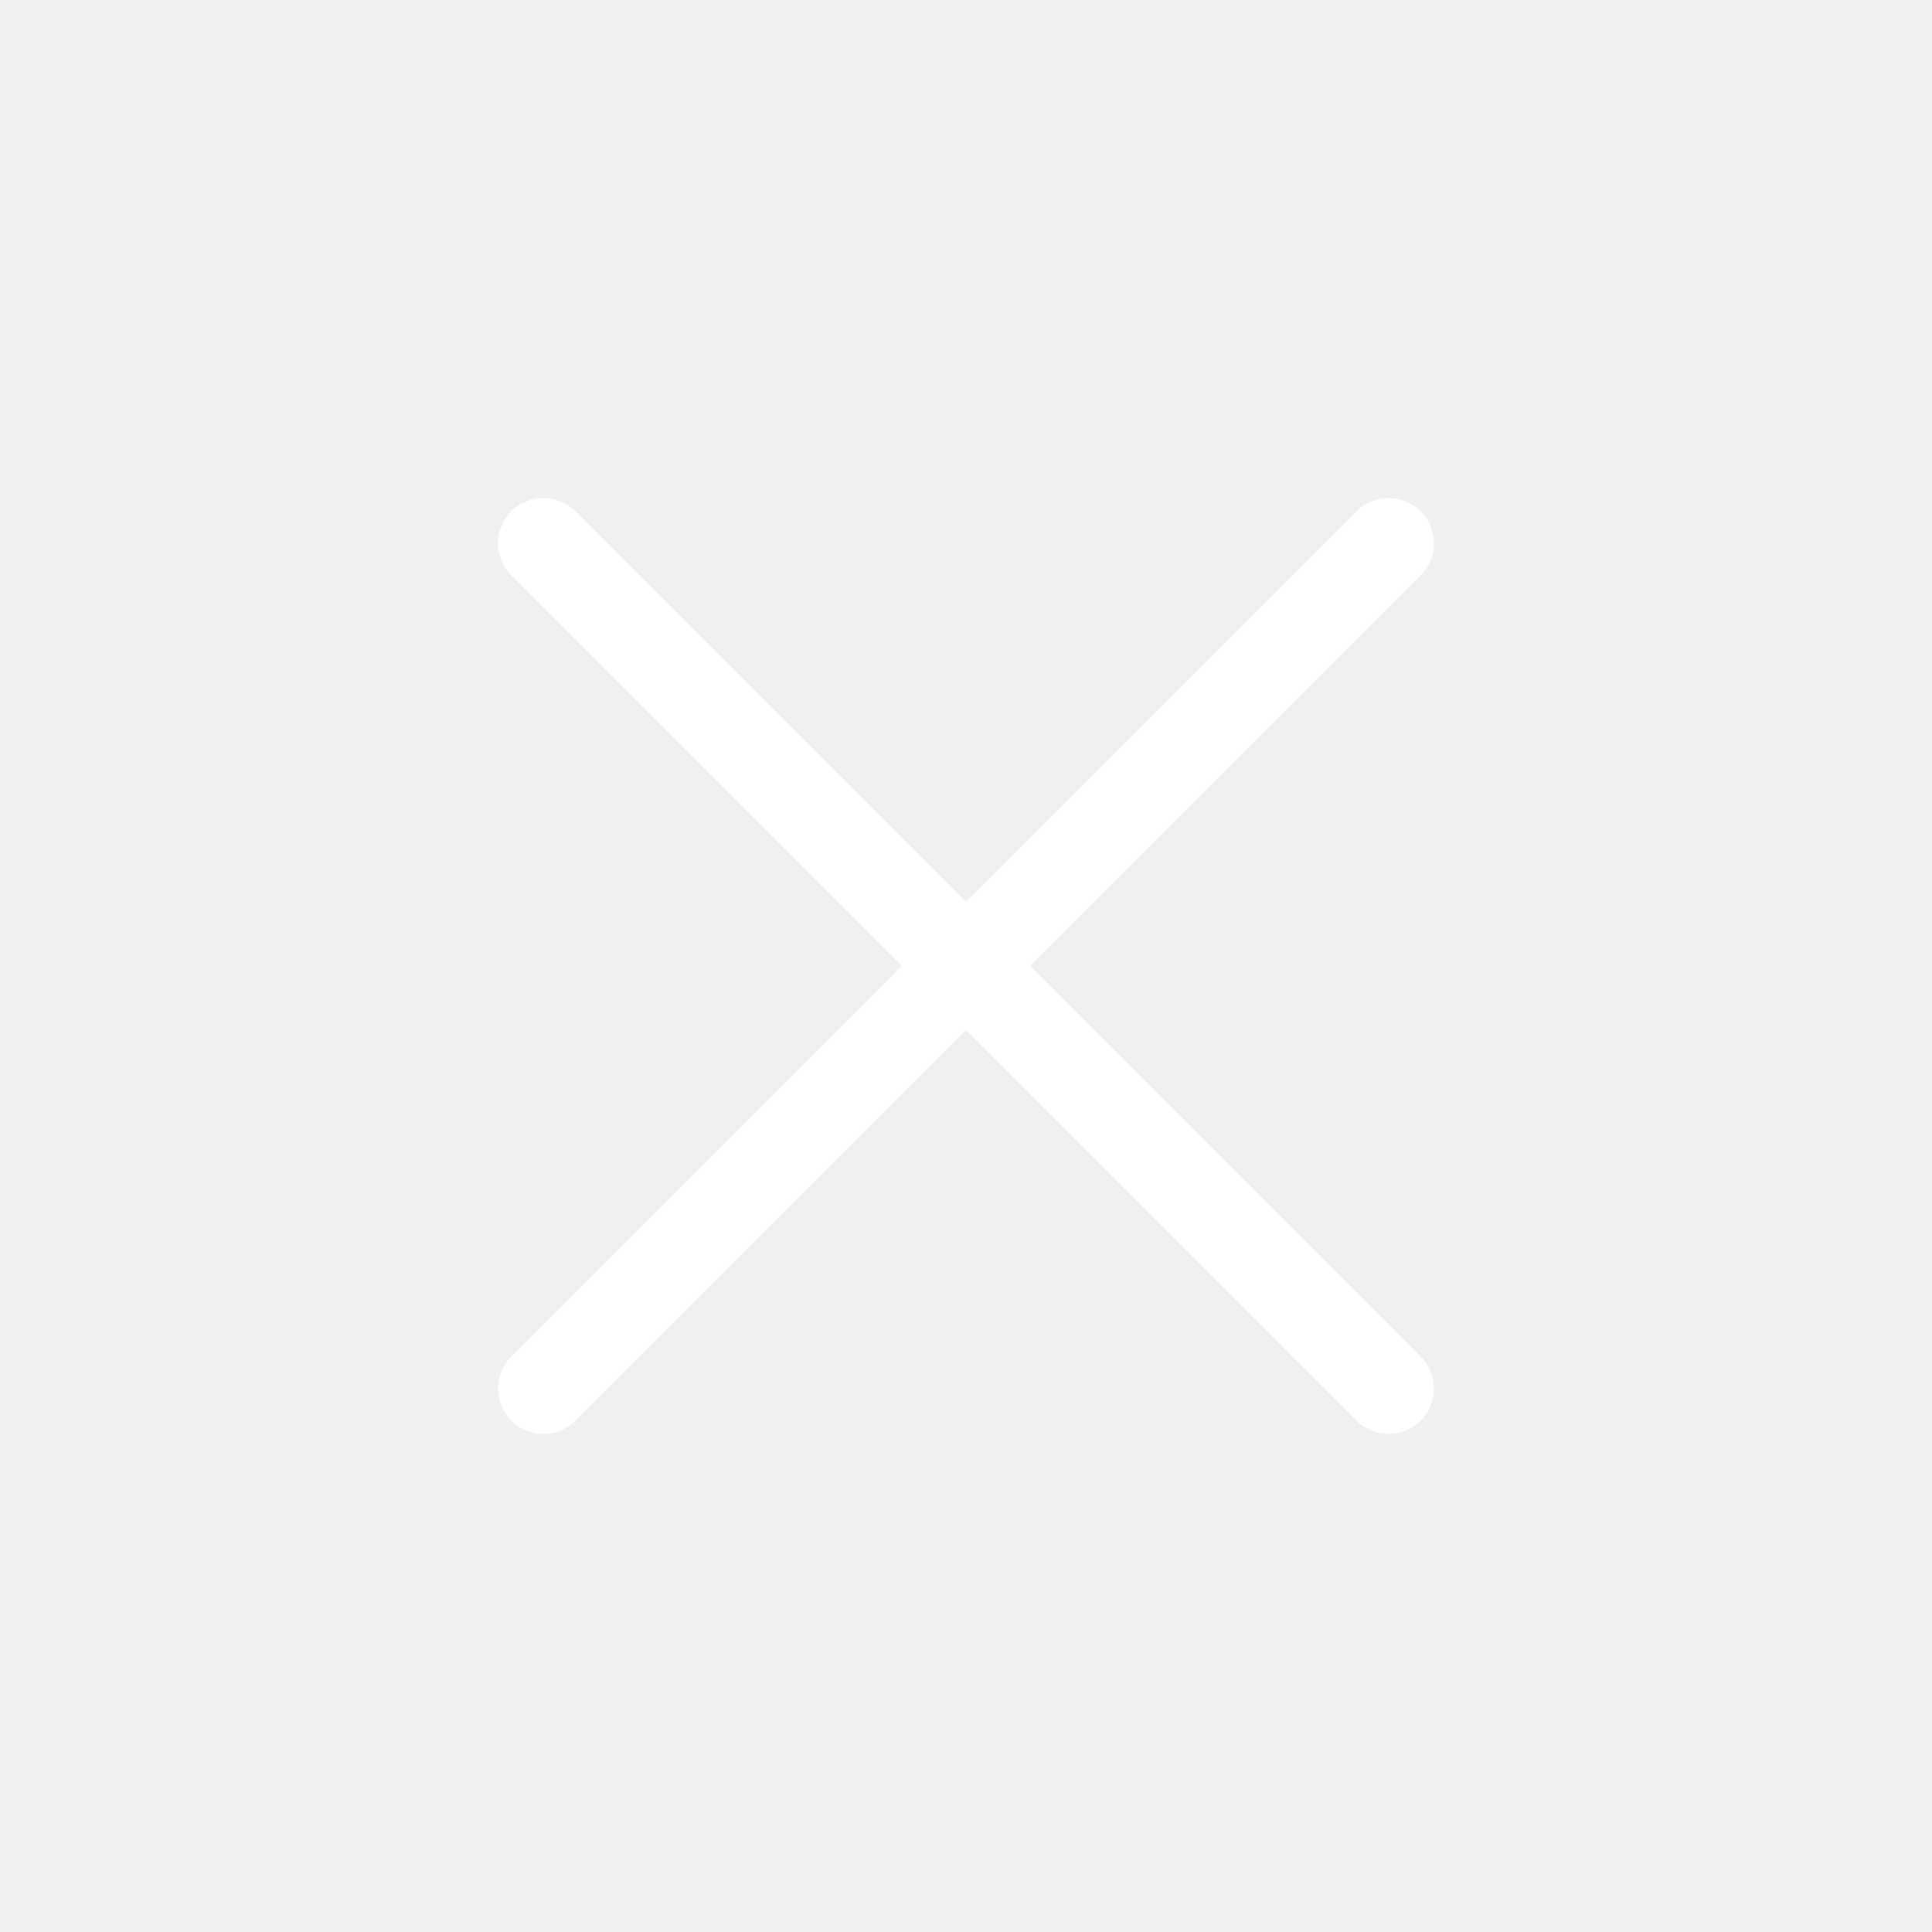
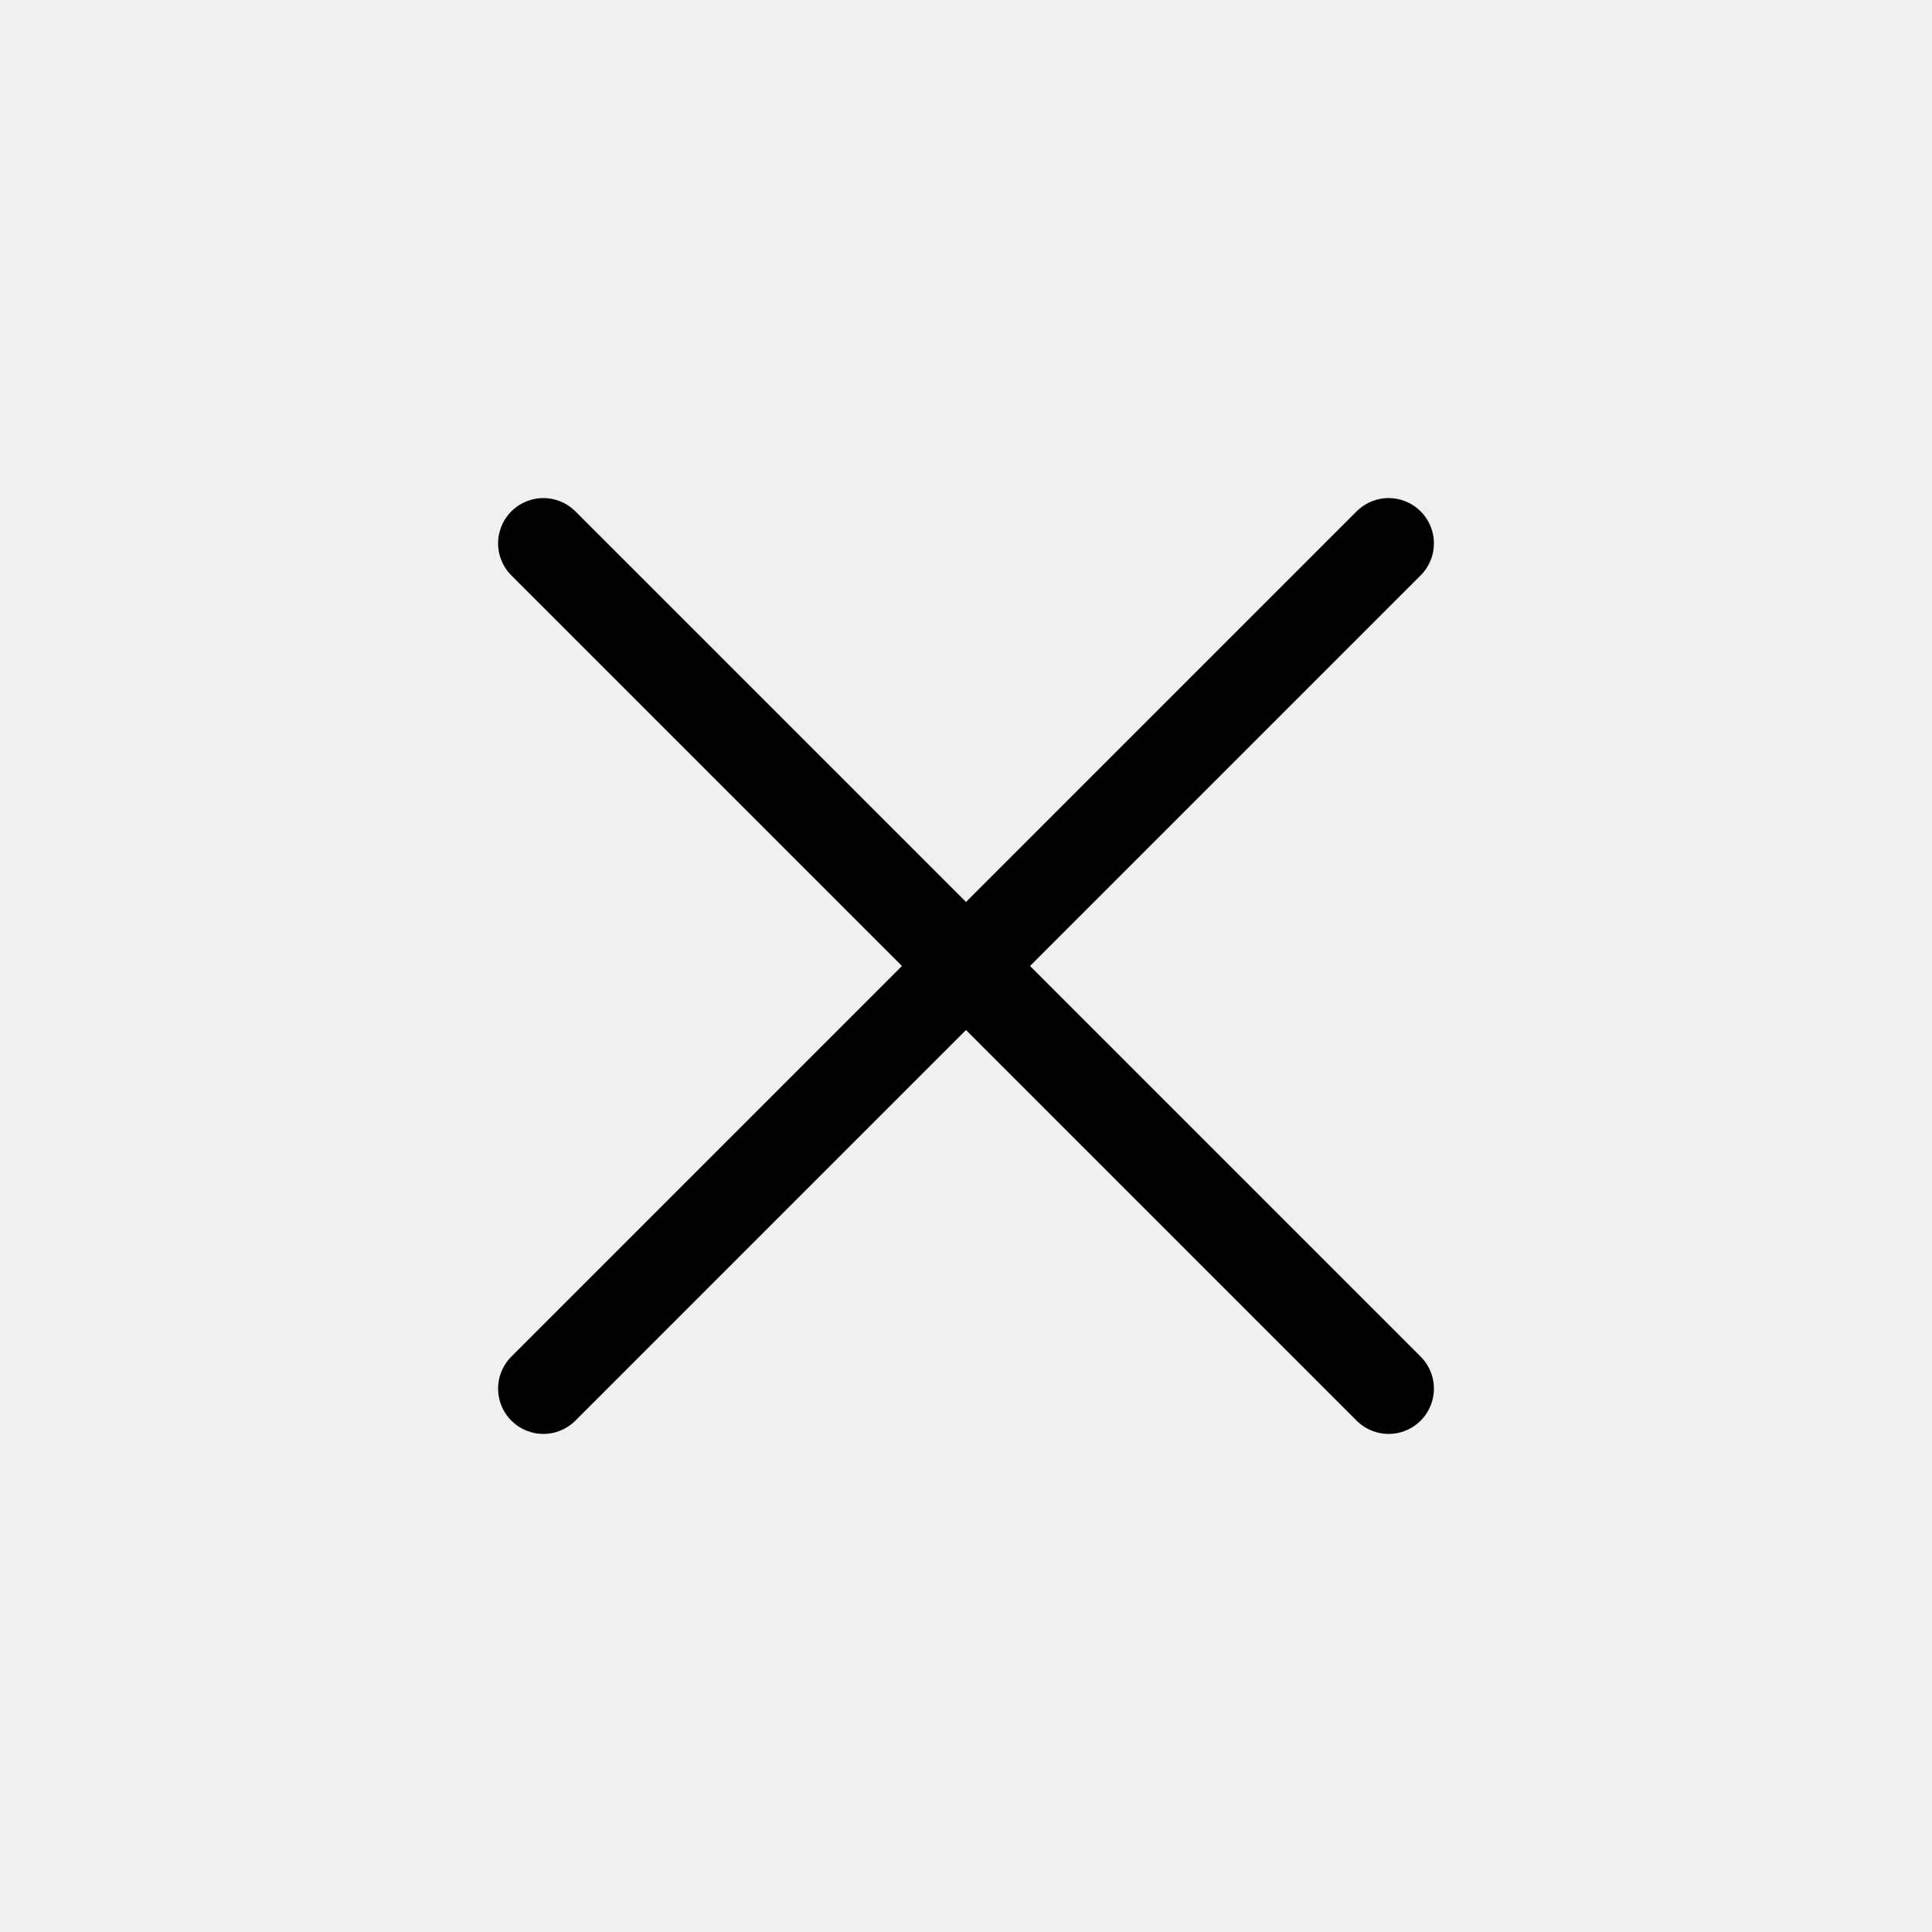
<svg xmlns="http://www.w3.org/2000/svg" class="ionicon" viewBox="0 0 512 512">
-   <path fill="none" stroke="#fff" stroke-linecap="round" stroke-linejoin="round" stroke-width="24" d="M368 368L144 144M368 144L144 368" />
+   <path fill="none" stroke="#000" stroke-linecap="round" stroke-linejoin="round" stroke-width="24" d="M368 368L144 144M368 144L144 368" />
</svg>
